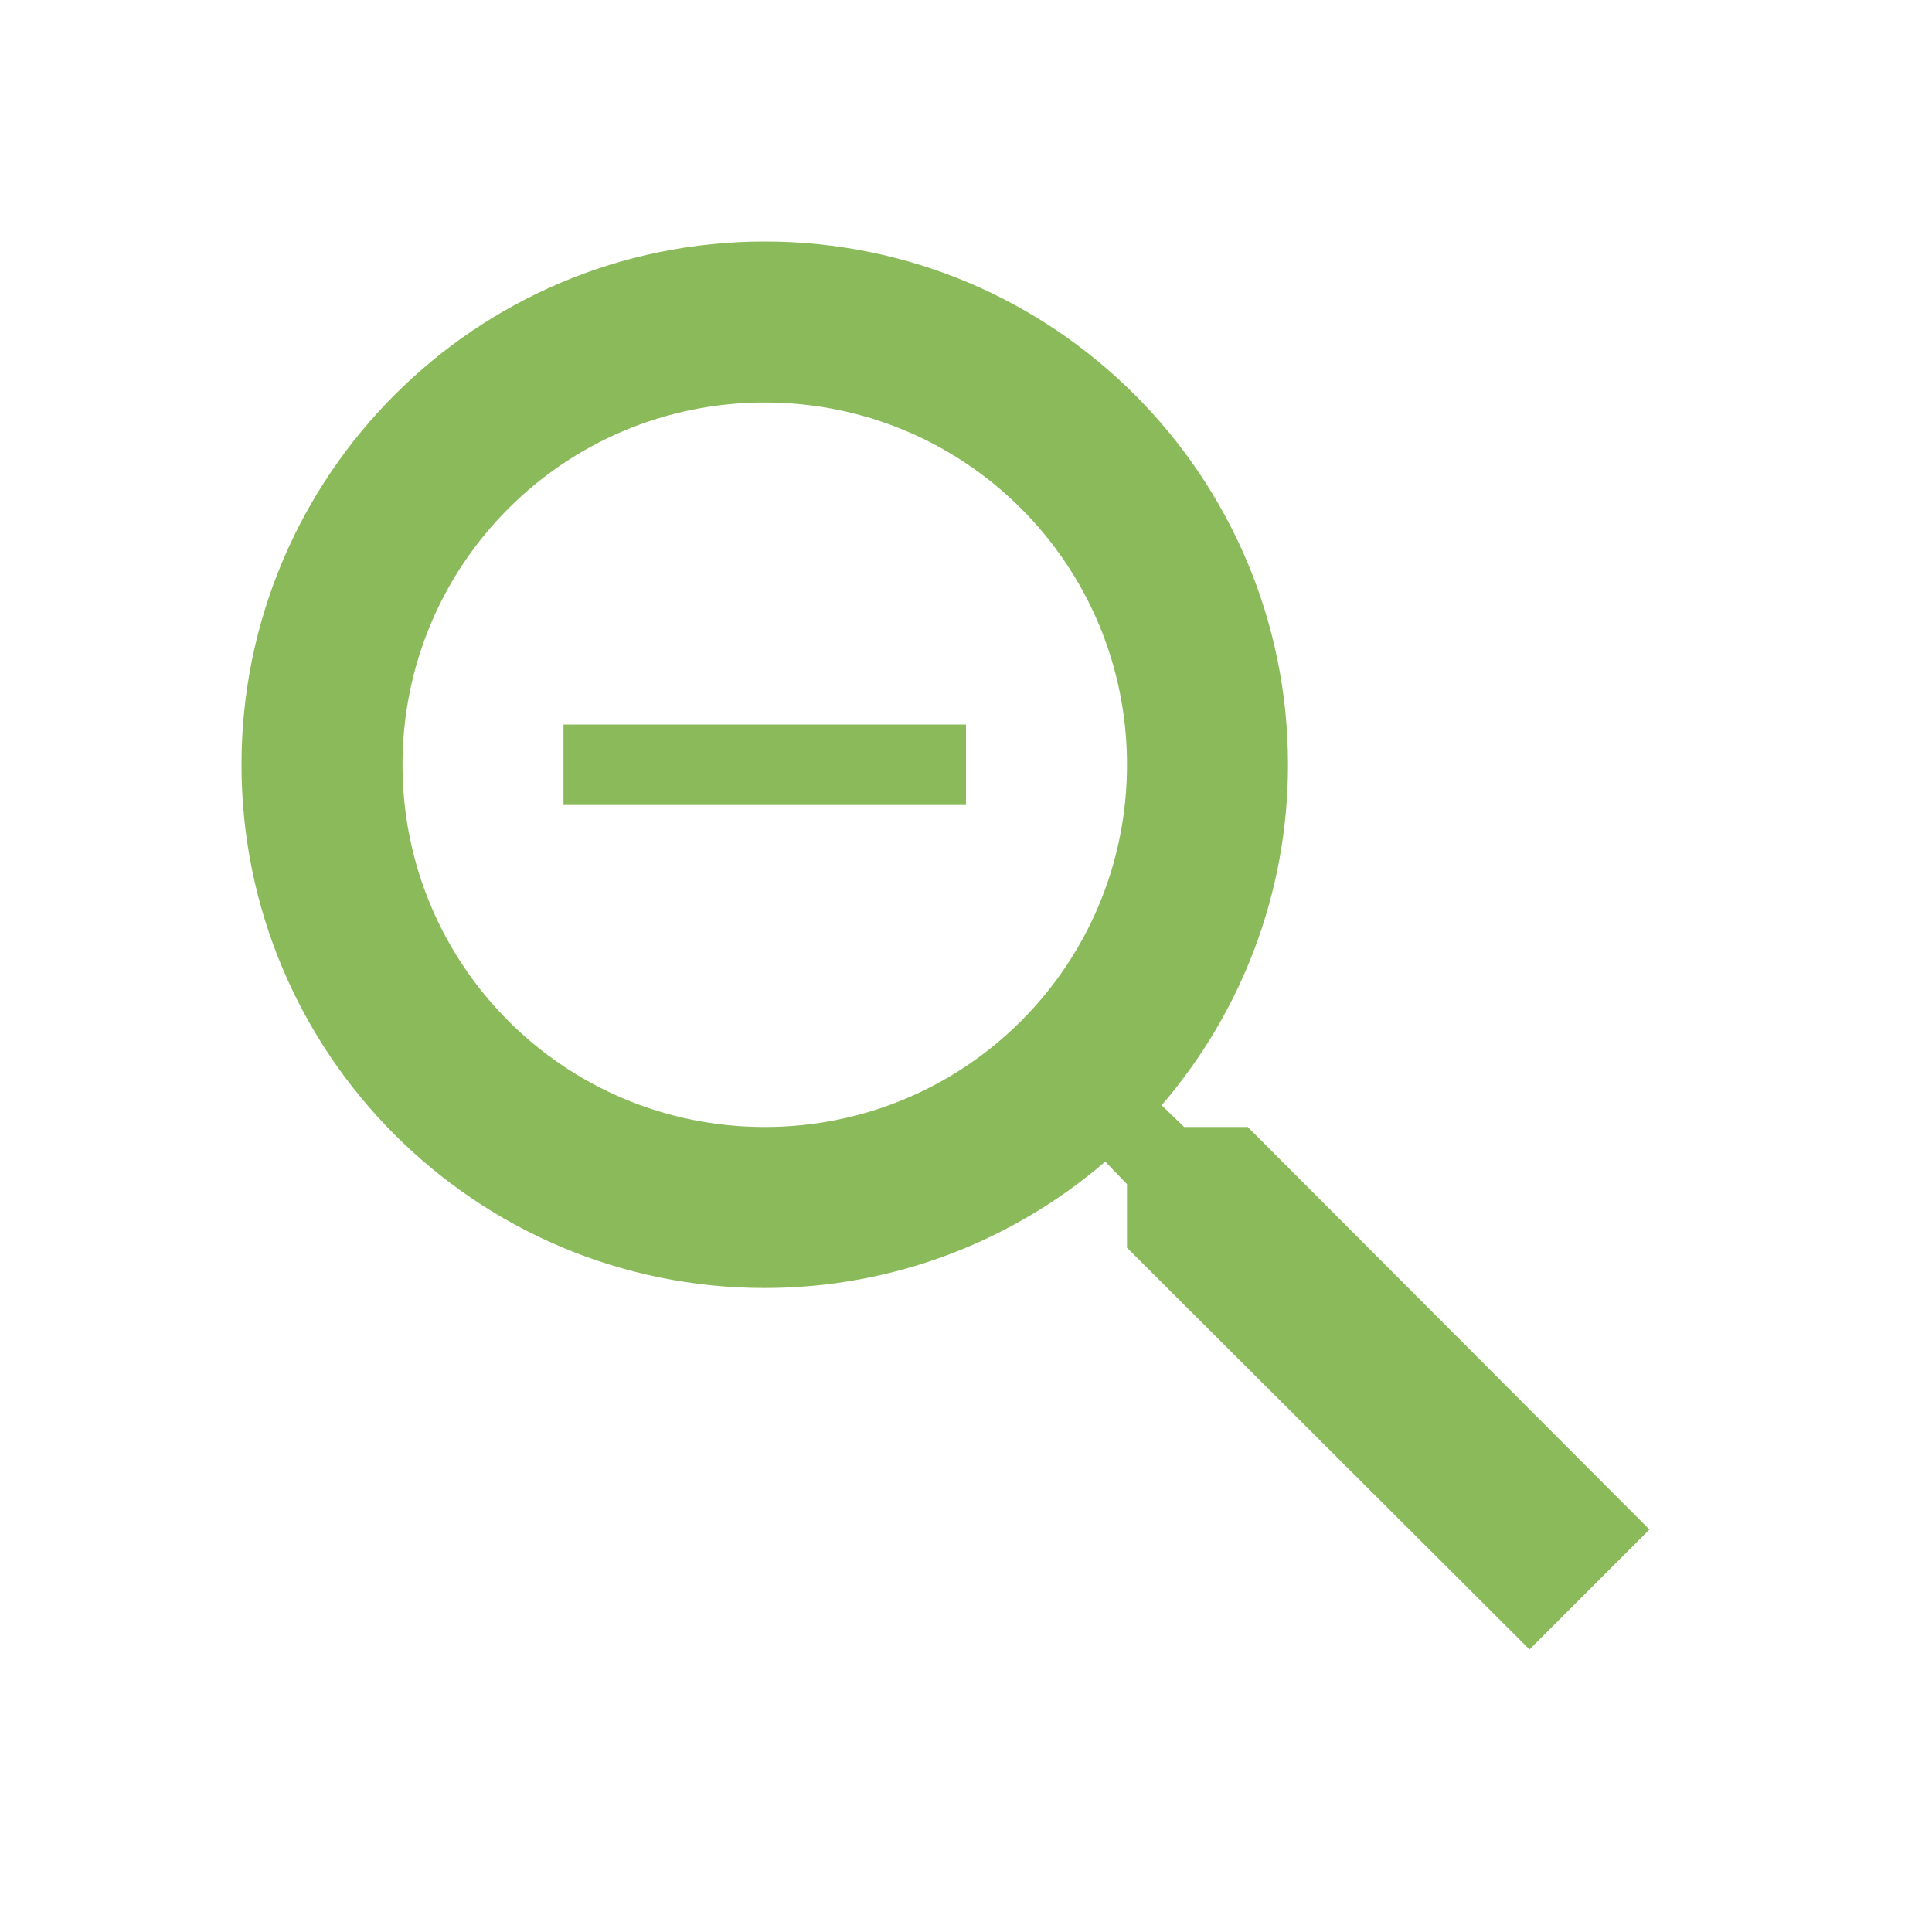
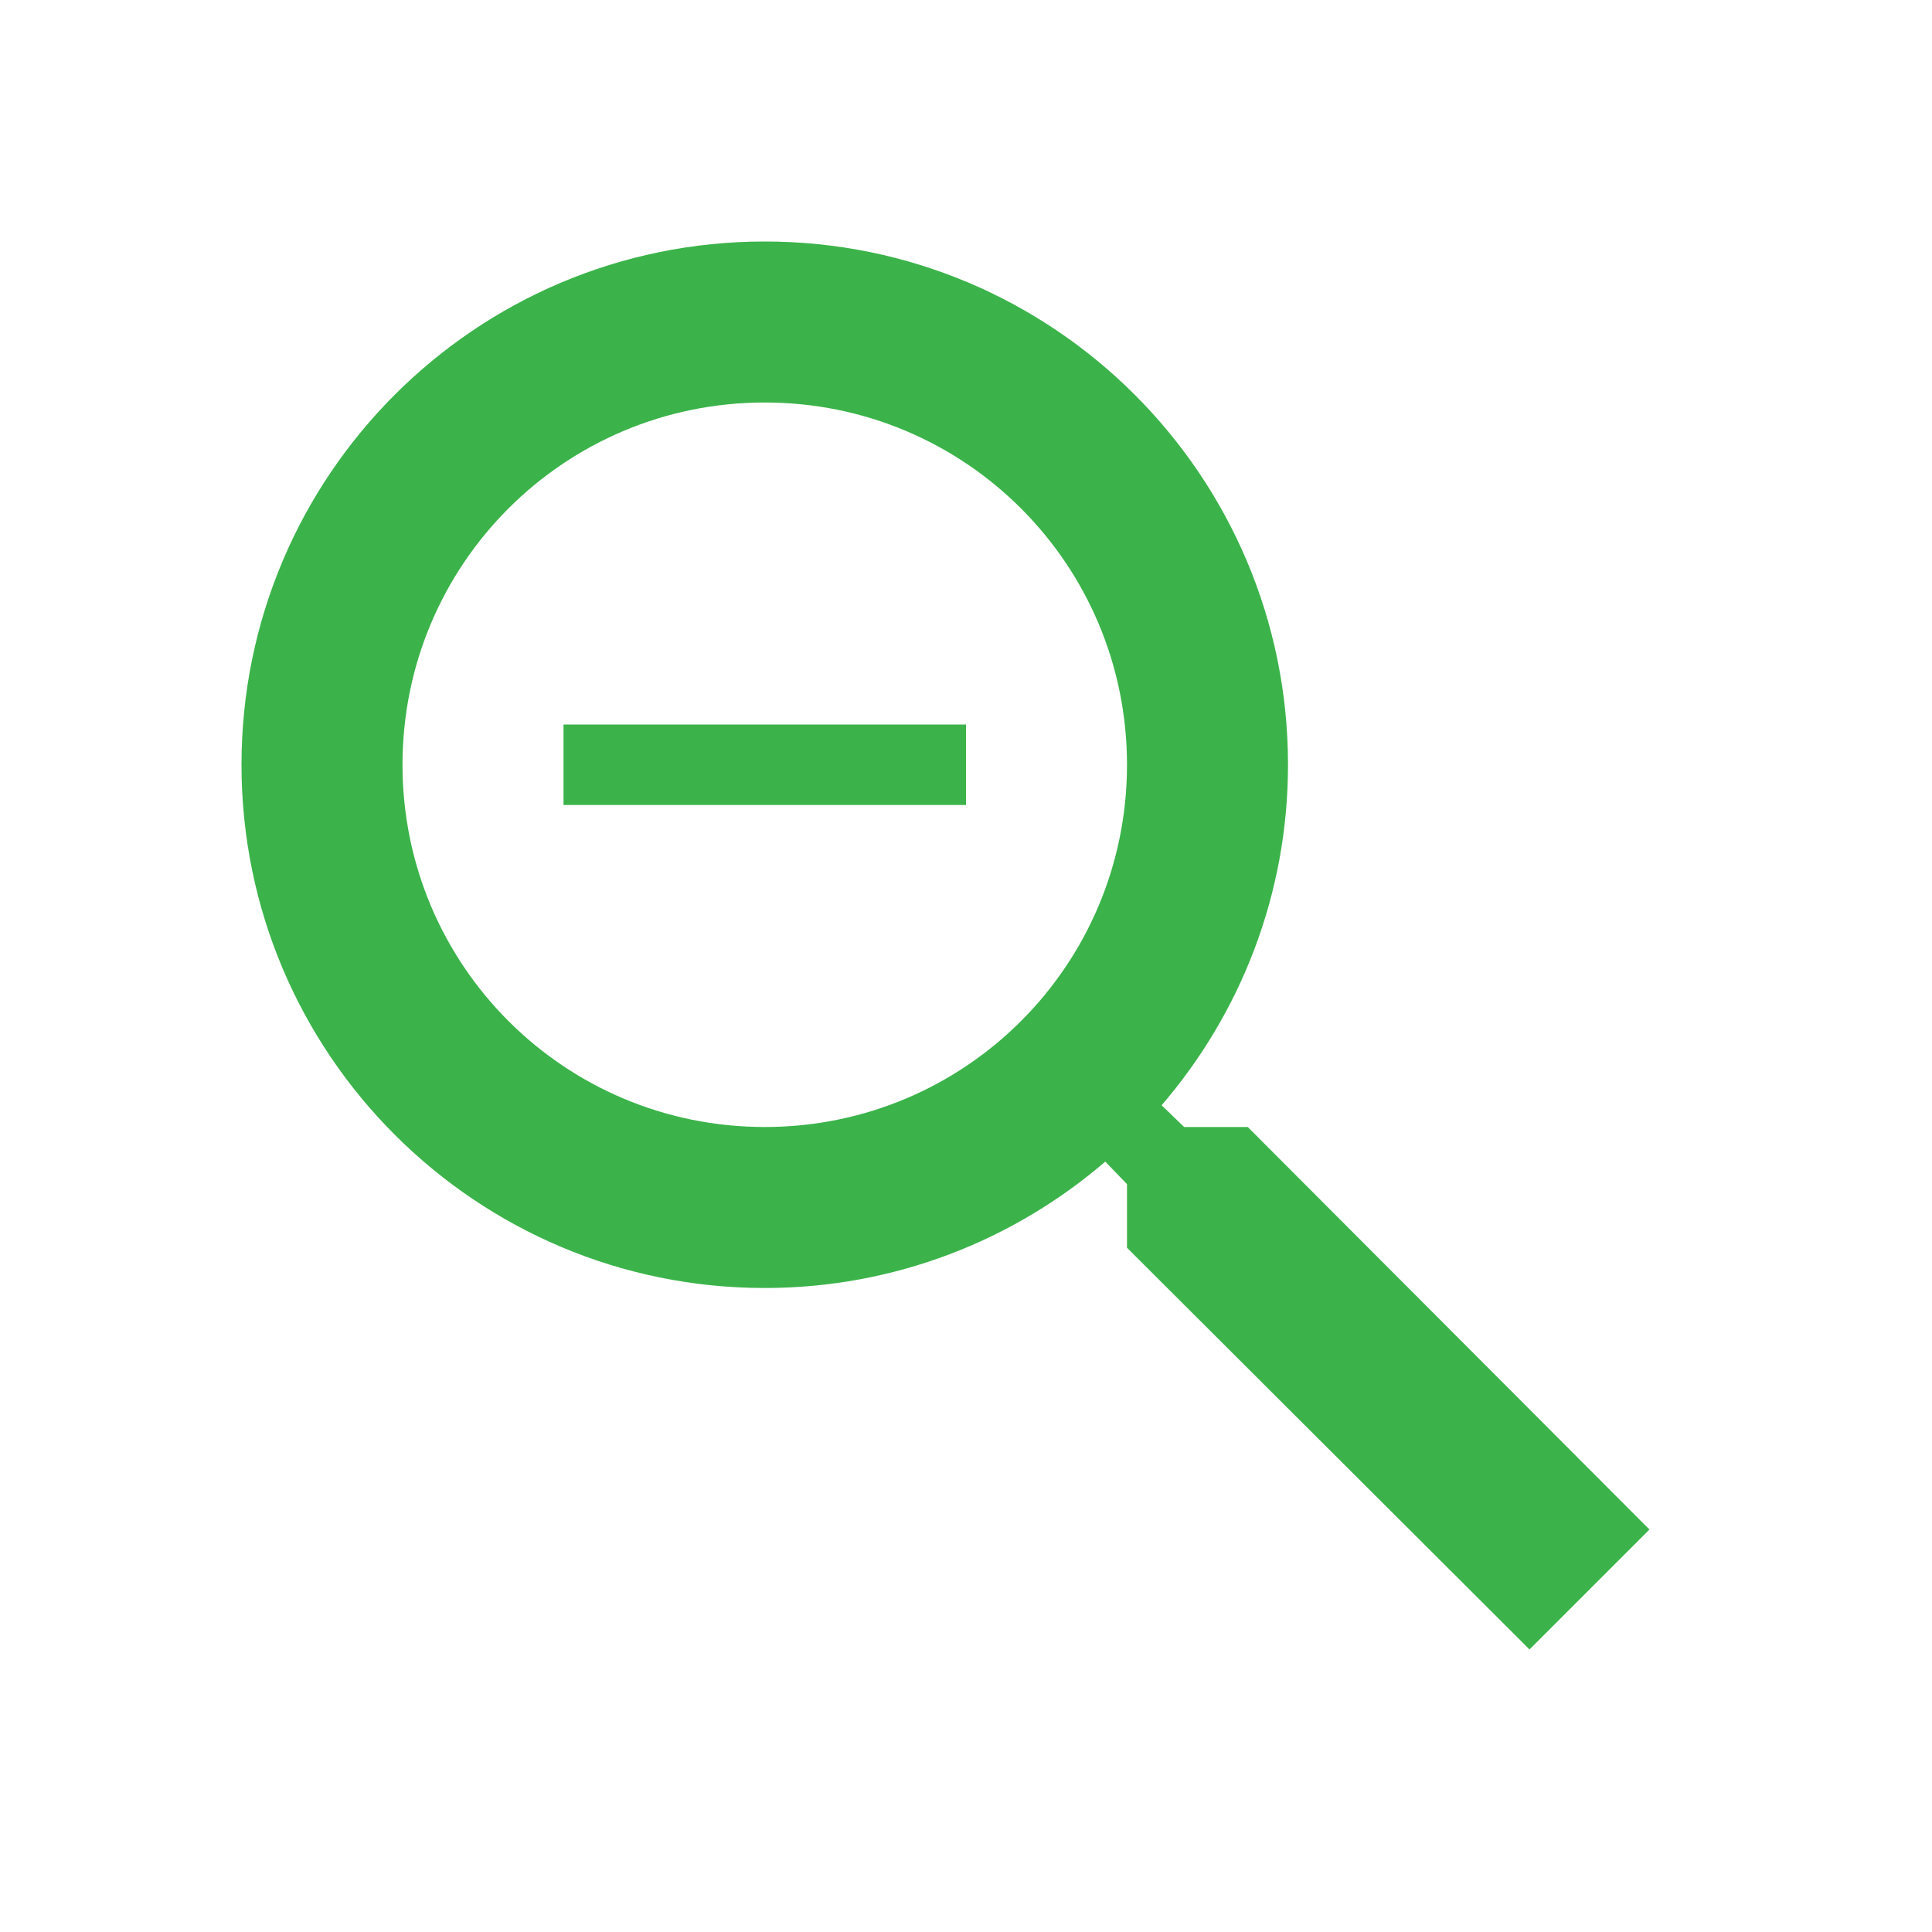
- <svg xmlns="http://www.w3.org/2000/svg" version="1.1" id="Layer_1" x="0px" y="0px" width="48" height="48" viewBox="0 0 24 24" enable-background="new 0 0 16 16" xml:space="preserve" fill="#8aba5a">
+ <svg xmlns="http://www.w3.org/2000/svg" version="1.1" id="Layer_1" x="0px" y="0px" width="48" height="48" viewBox="0 0 24 24" enable-background="new 0 0 16 16" xml:space="preserve" fill="#3bb34a">
  <path d="M0 0h24v24H0V0z" fill="none" />
  <path d="M15.5 14h-.79l-.28-.27C15.41 12.59 16 11.11 16 9.5 16 5.91 13.09 3 9.5 3S3 5.91 3 9.5 5.91 16 9.5 16c1.61 0 3.09-.59 4.23-1.57l.27.28v.79l5 4.99L20.49 19l-4.99-5zm-6 0C7.01 14 5 11.99 5 9.5S7.01 5 9.5 5 14 7.01 14 9.5 11.99 14 9.5 14zM7 9h5v1H7z" />
</svg>
